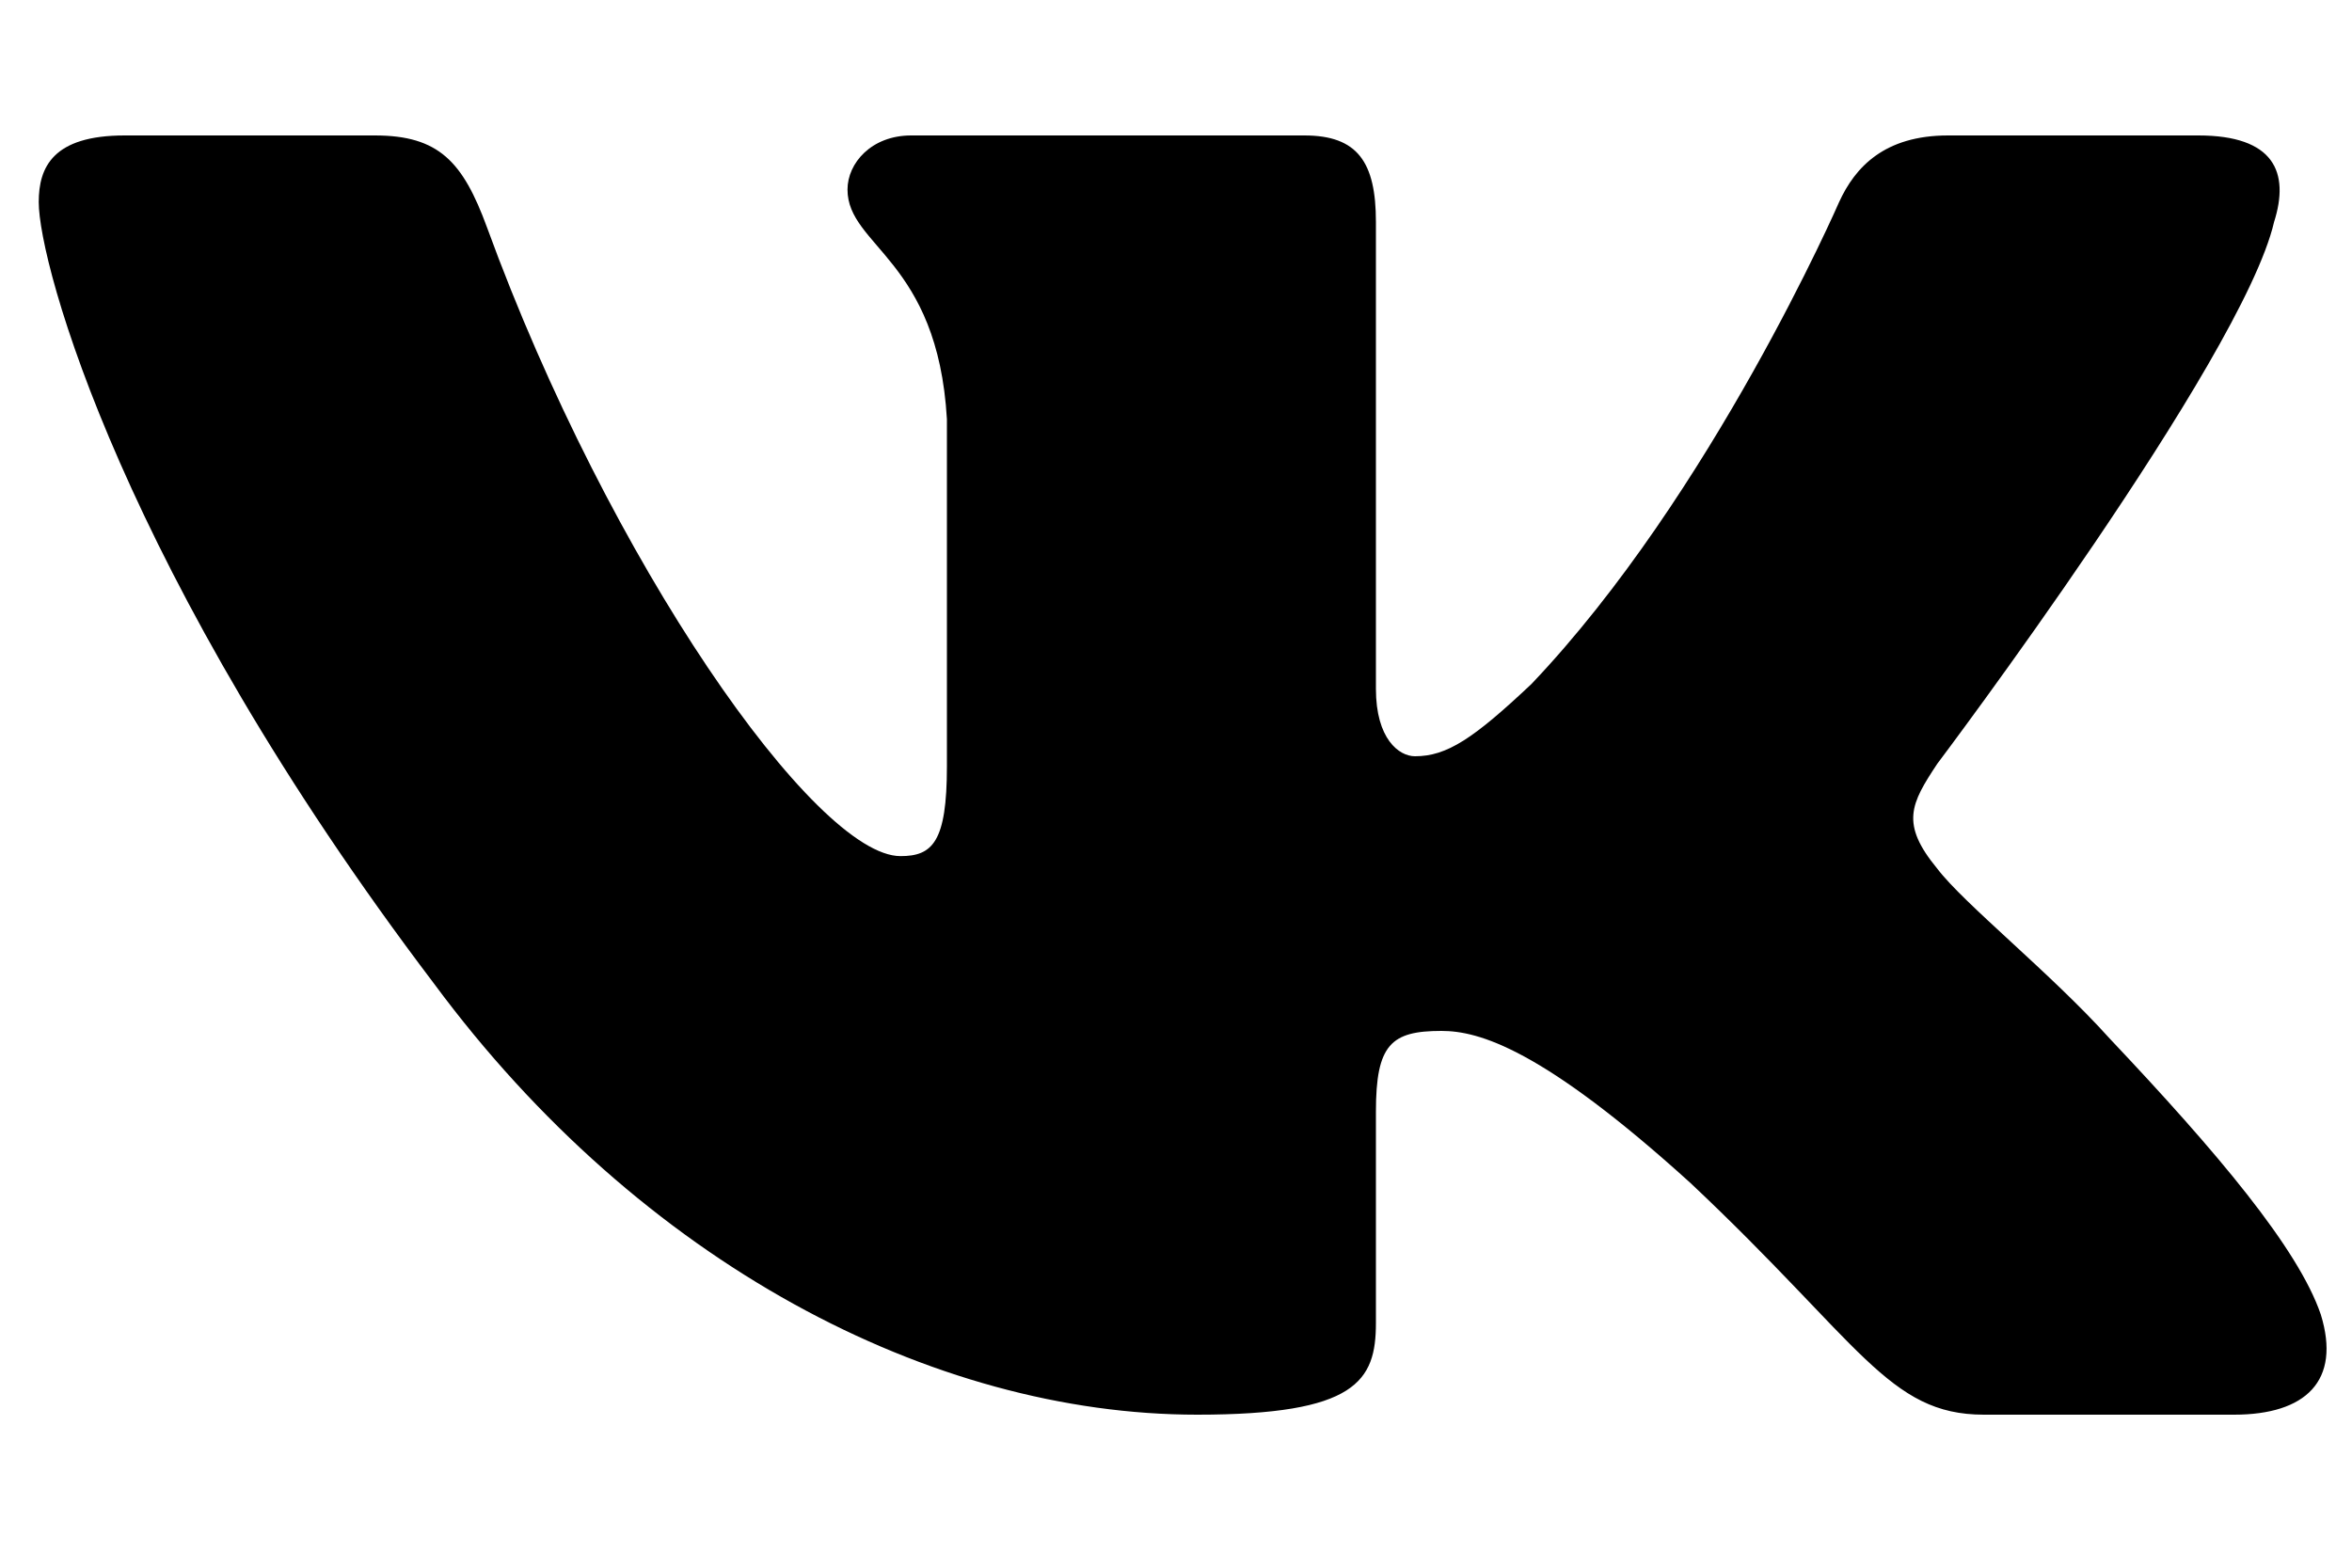
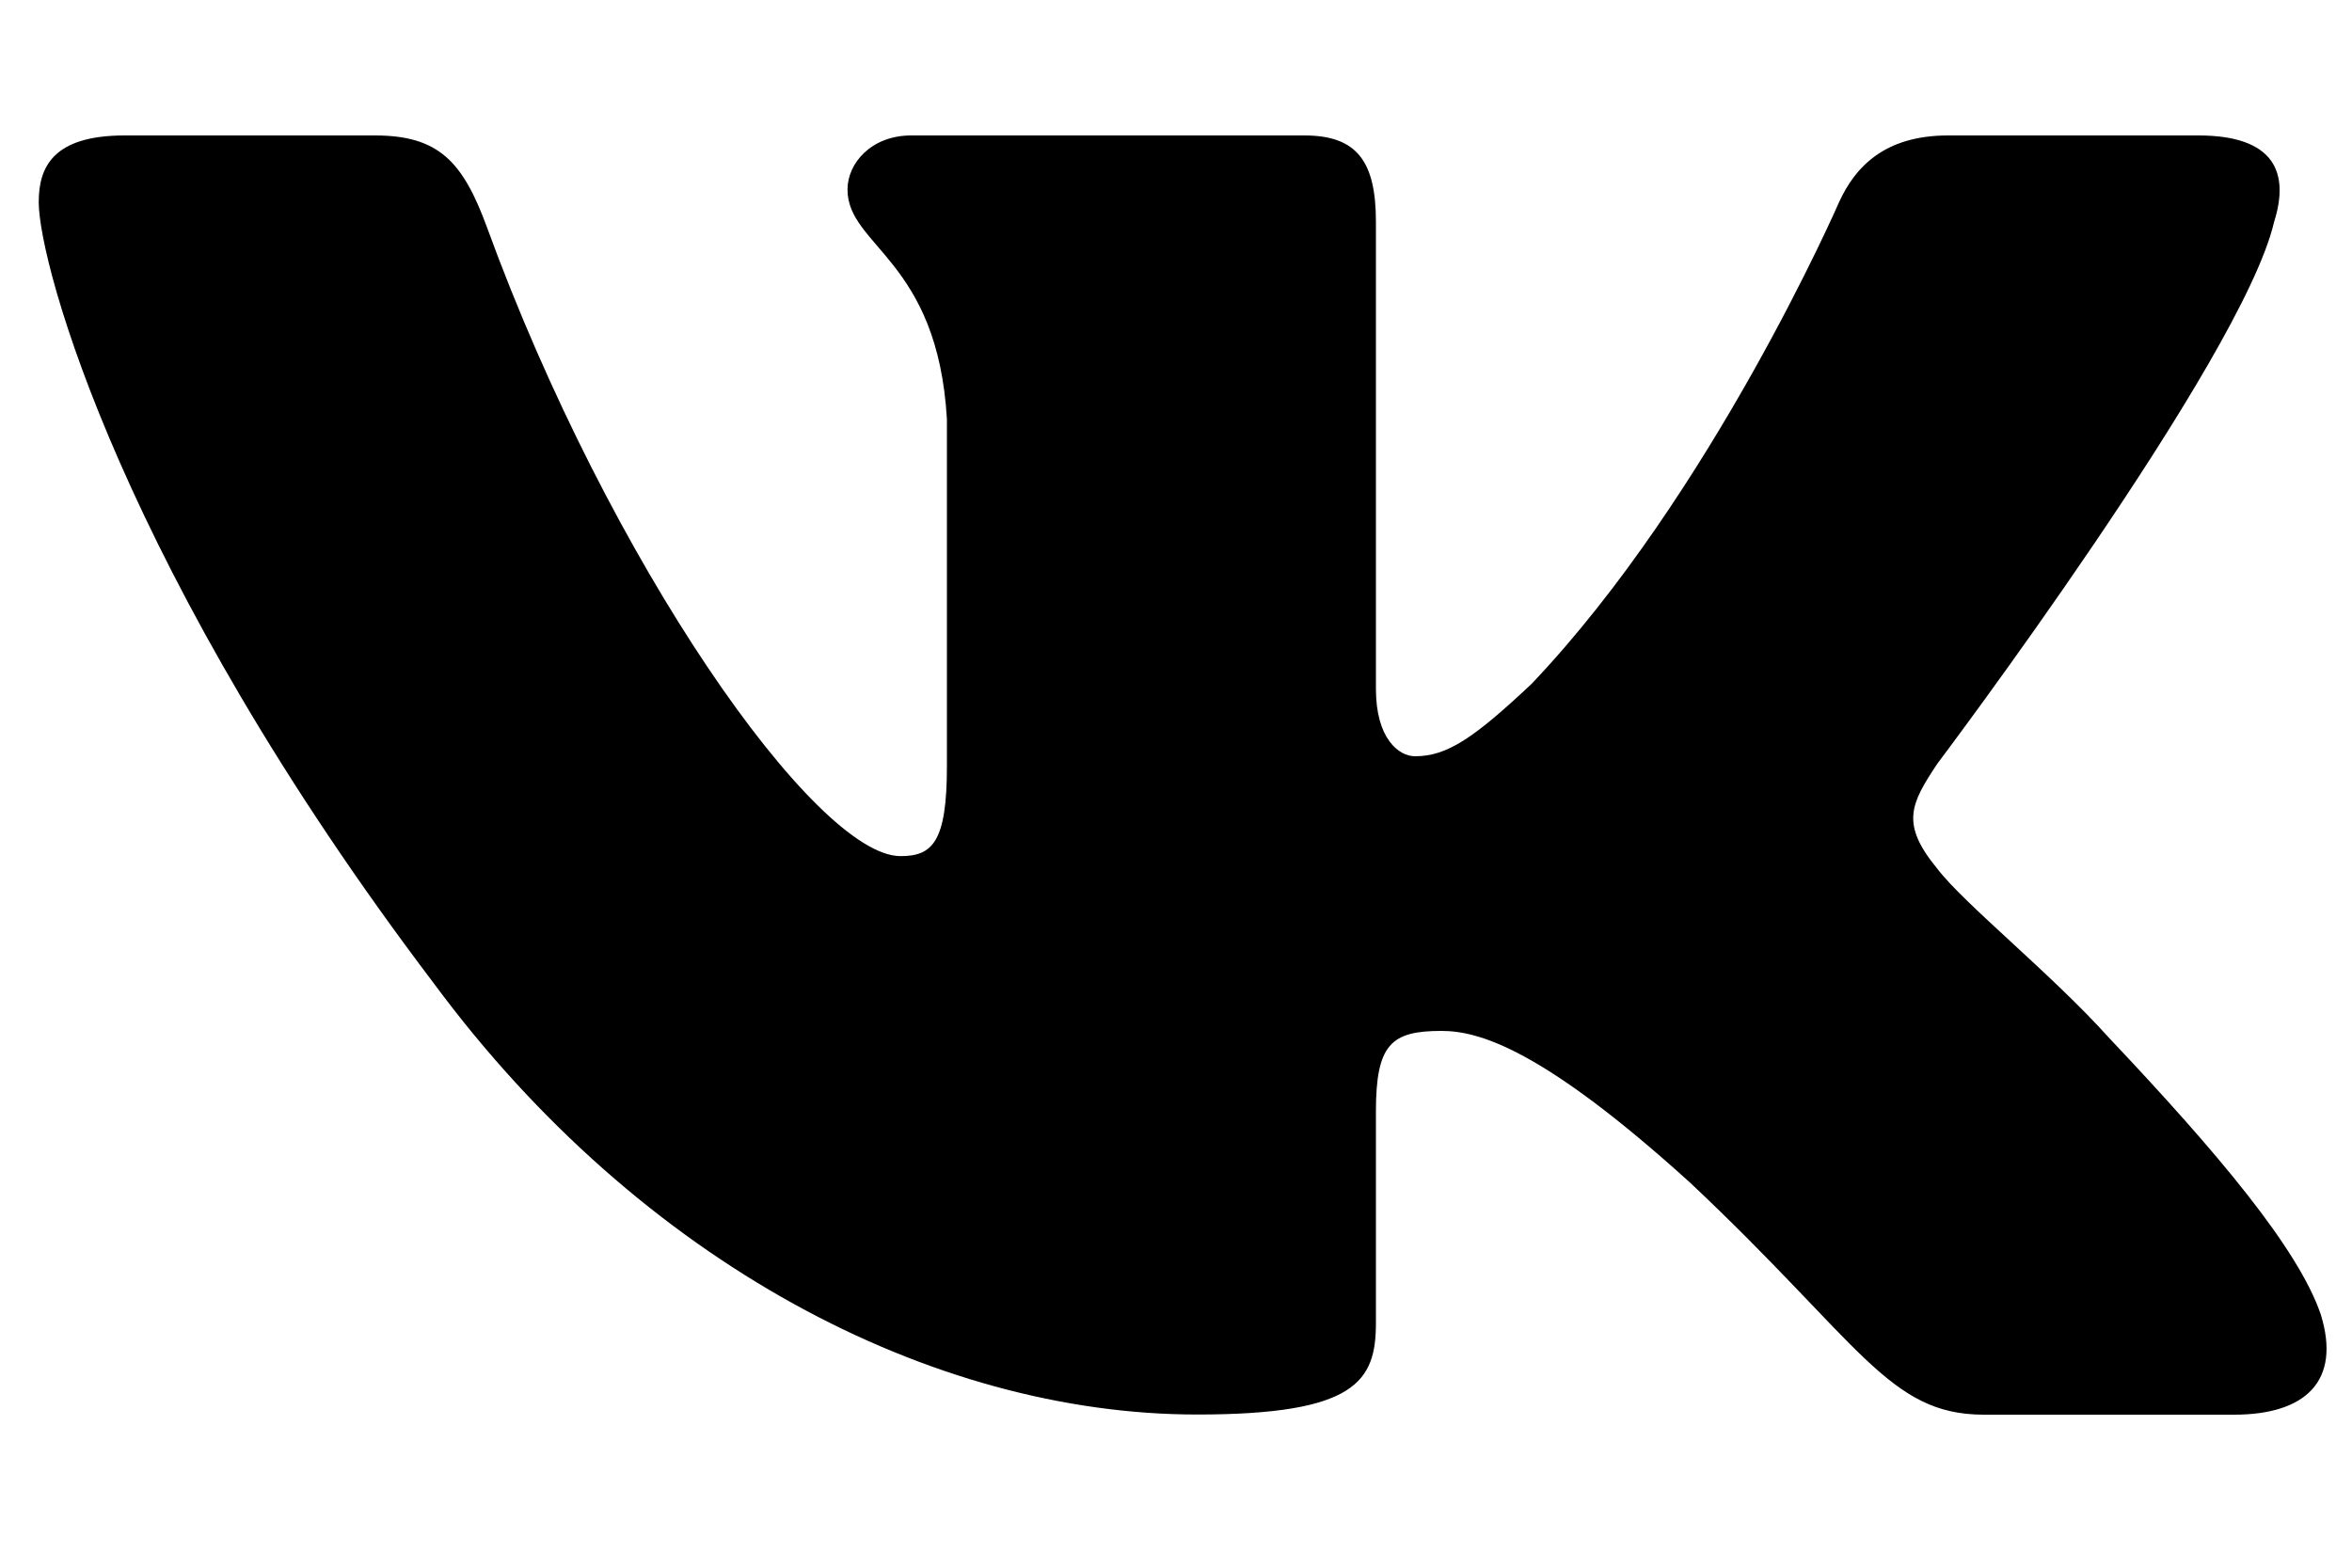
- <svg xmlns="http://www.w3.org/2000/svg" width="15" height="10" viewBox="0 0 15 10" fill="none">
-   <path fill-rule="evenodd" clip-rule="evenodd" d="M14.503 1.416C14.604 1.098 14.503 0.864 14.02 0.864H12.424C12.018 0.864 11.831 1.066 11.729 1.289C11.729 1.289 10.918 3.152 9.768 4.362C9.396 4.713 9.227 4.824 9.024 4.824C8.922 4.824 8.775 4.713 8.775 4.394V1.416C8.775 1.034 8.658 0.864 8.319 0.864H5.811C5.557 0.864 5.405 1.041 5.405 1.209C5.405 1.572 5.98 1.655 6.039 2.674V4.888C6.039 5.373 5.946 5.461 5.743 5.461C5.202 5.461 3.886 3.59 3.105 1.448C2.952 1.032 2.799 0.864 2.391 0.864H0.795C0.338 0.864 0.247 1.066 0.247 1.289C0.247 1.687 0.788 3.662 2.767 6.273C4.086 8.057 5.944 9.024 7.635 9.024C8.65 9.024 8.775 8.809 8.775 8.439V7.091C8.775 6.662 8.872 6.576 9.193 6.576C9.43 6.576 9.835 6.688 10.783 7.548C11.865 8.567 12.043 9.024 12.652 9.024H14.248C14.704 9.024 14.932 8.809 14.801 8.385C14.657 7.963 14.14 7.35 13.454 6.624C13.082 6.21 12.524 5.764 12.355 5.541C12.118 5.254 12.186 5.127 12.355 4.872C12.355 4.872 14.3 2.292 14.503 1.416Z" fill="black" />
+ <svg xmlns="http://www.w3.org/2000/svg" width="15" height="10" fill="none">
+   <path fill-rule="evenodd" clip-rule="evenodd" d="M14.503 1.416c.101-.318 0-.552-.483-.552h-1.596c-.406 0-.593.202-.695.425 0 0-.811 1.863-1.961 3.073-.372.35-.541.462-.744.462-.102 0-.249-.111-.249-.43V1.416c0-.382-.117-.552-.456-.552H5.811c-.254 0-.406.177-.406.345 0 .363.575.446.634 1.465v2.214c0 .485-.093.573-.296.573-.541 0-1.857-1.871-2.638-4.013-.153-.416-.306-.584-.714-.584H.795c-.457 0-.548.202-.548.425 0 .398.541 2.373 2.52 4.984 1.319 1.784 3.177 2.75 4.868 2.75 1.015 0 1.14-.214 1.14-.584V7.091c0-.43.097-.515.418-.515.237 0 .642.112 1.59.972 1.082 1.019 1.26 1.476 1.869 1.476h1.596c.456 0 .684-.215.553-.639-.144-.422-.661-1.035-1.347-1.761-.372-.414-.93-.86-1.099-1.083-.237-.287-.169-.414 0-.669 0 0 1.945-2.58 2.148-3.456Z" fill="#000" />
</svg>
